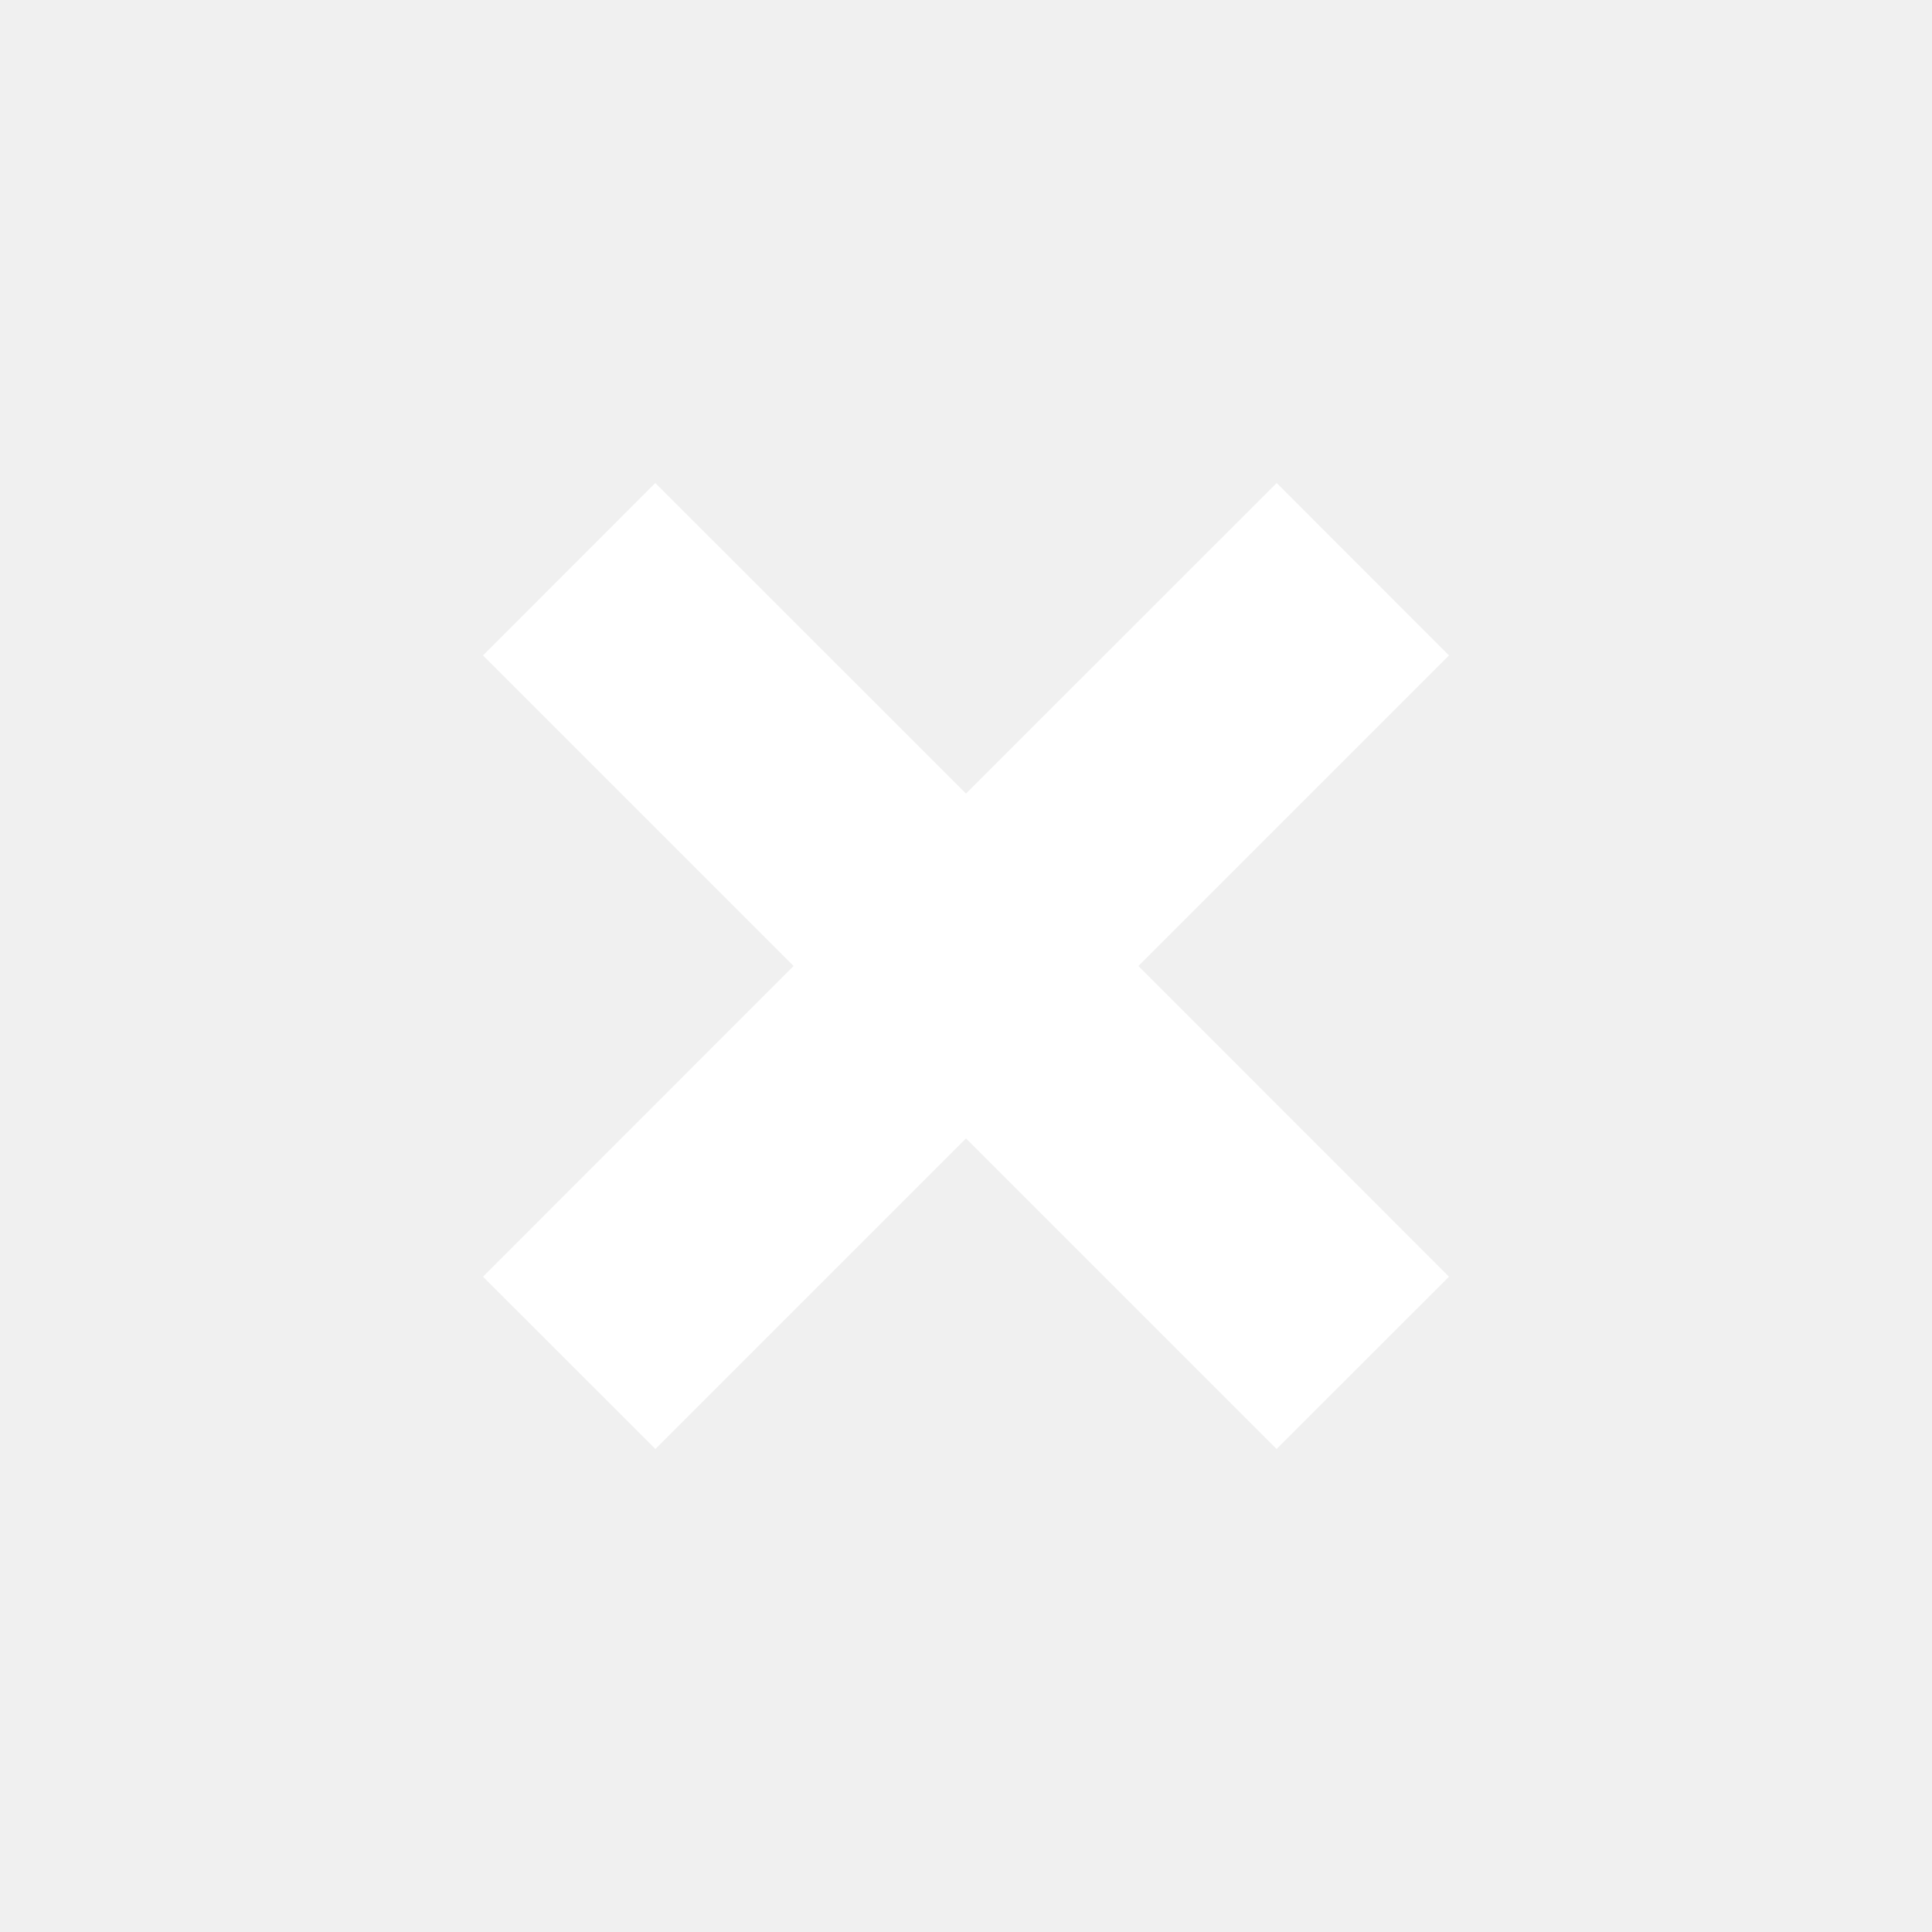
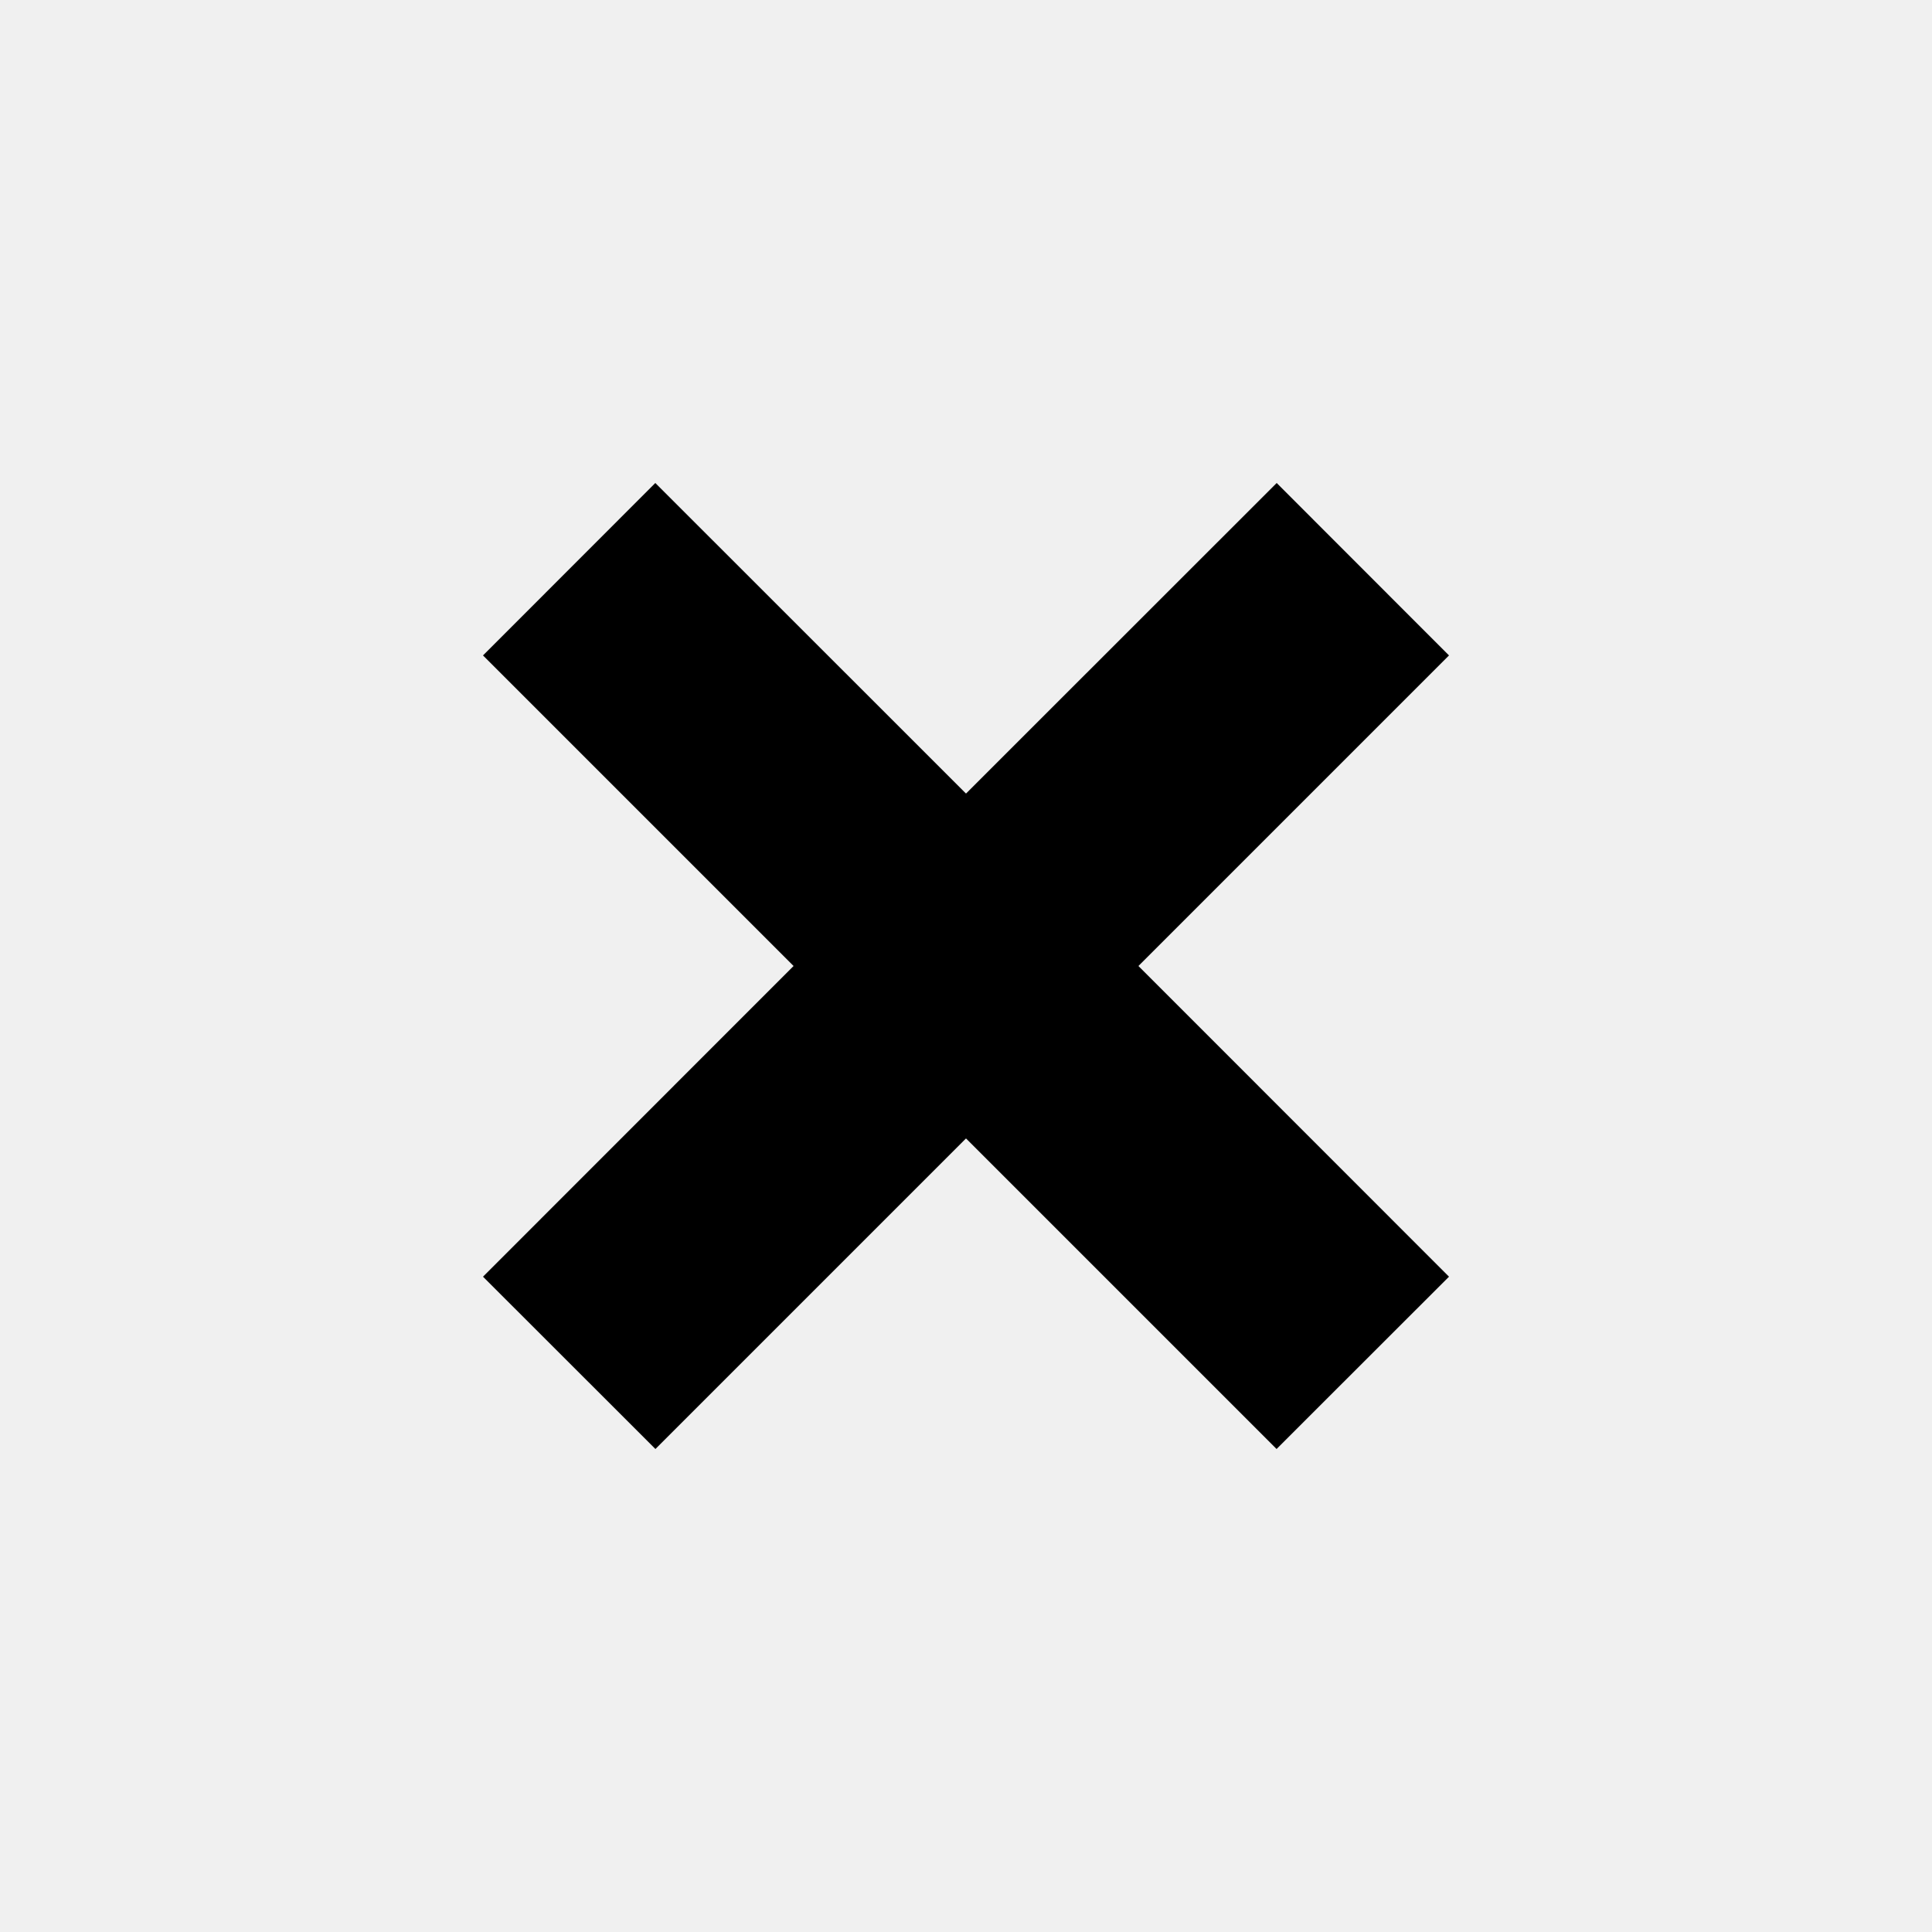
<svg xmlns="http://www.w3.org/2000/svg" width="16" height="16" viewBox="0 0 16 16" fill="none">
-   <path d="M9.428 8L12 10.573 10.572 12 8 9.428 5.428 12 4 10.573 6.572 8 4 5.428 5.427 4 8 6.572 10.573 4 12 5.428 9.428 8z" fill="#fff" />
+   <path d="M9.428 8L12 10.573 10.572 12 8 9.428 5.428 12 4 10.573 6.572 8 4 5.428 5.427 4 8 6.572 10.573 4 12 5.428 9.428 8z" fill="currentColor" />
</svg>
